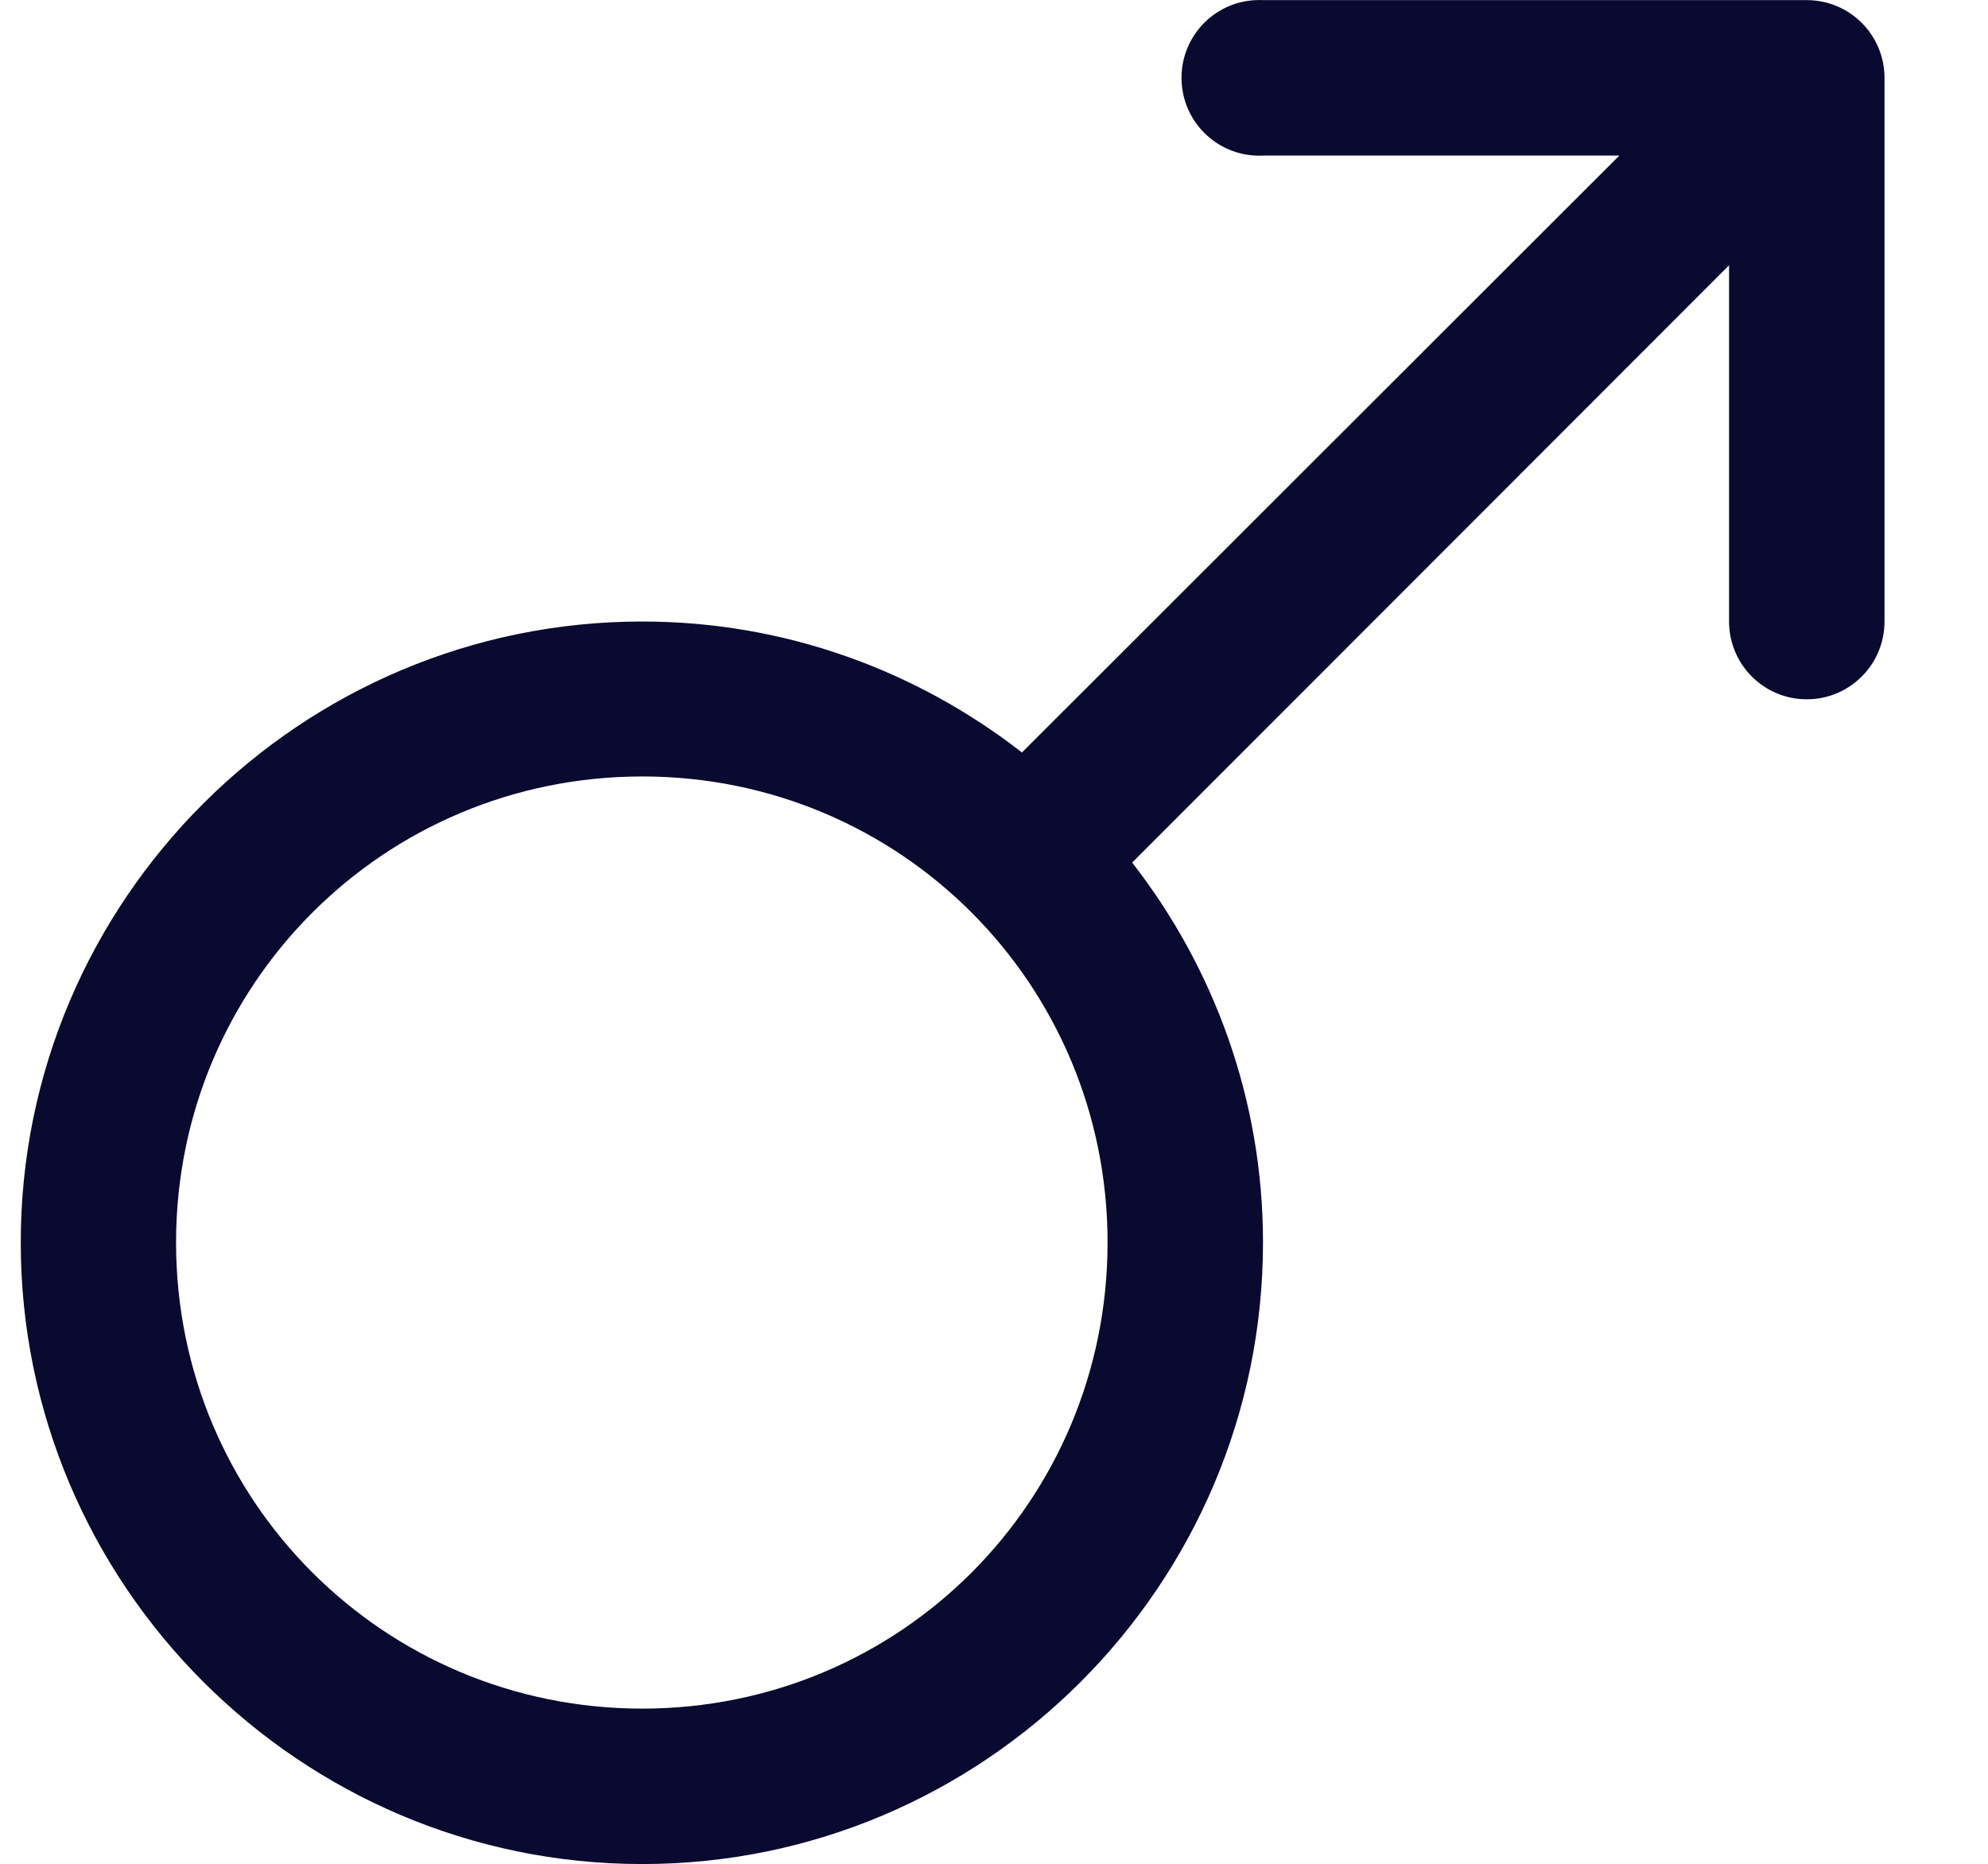
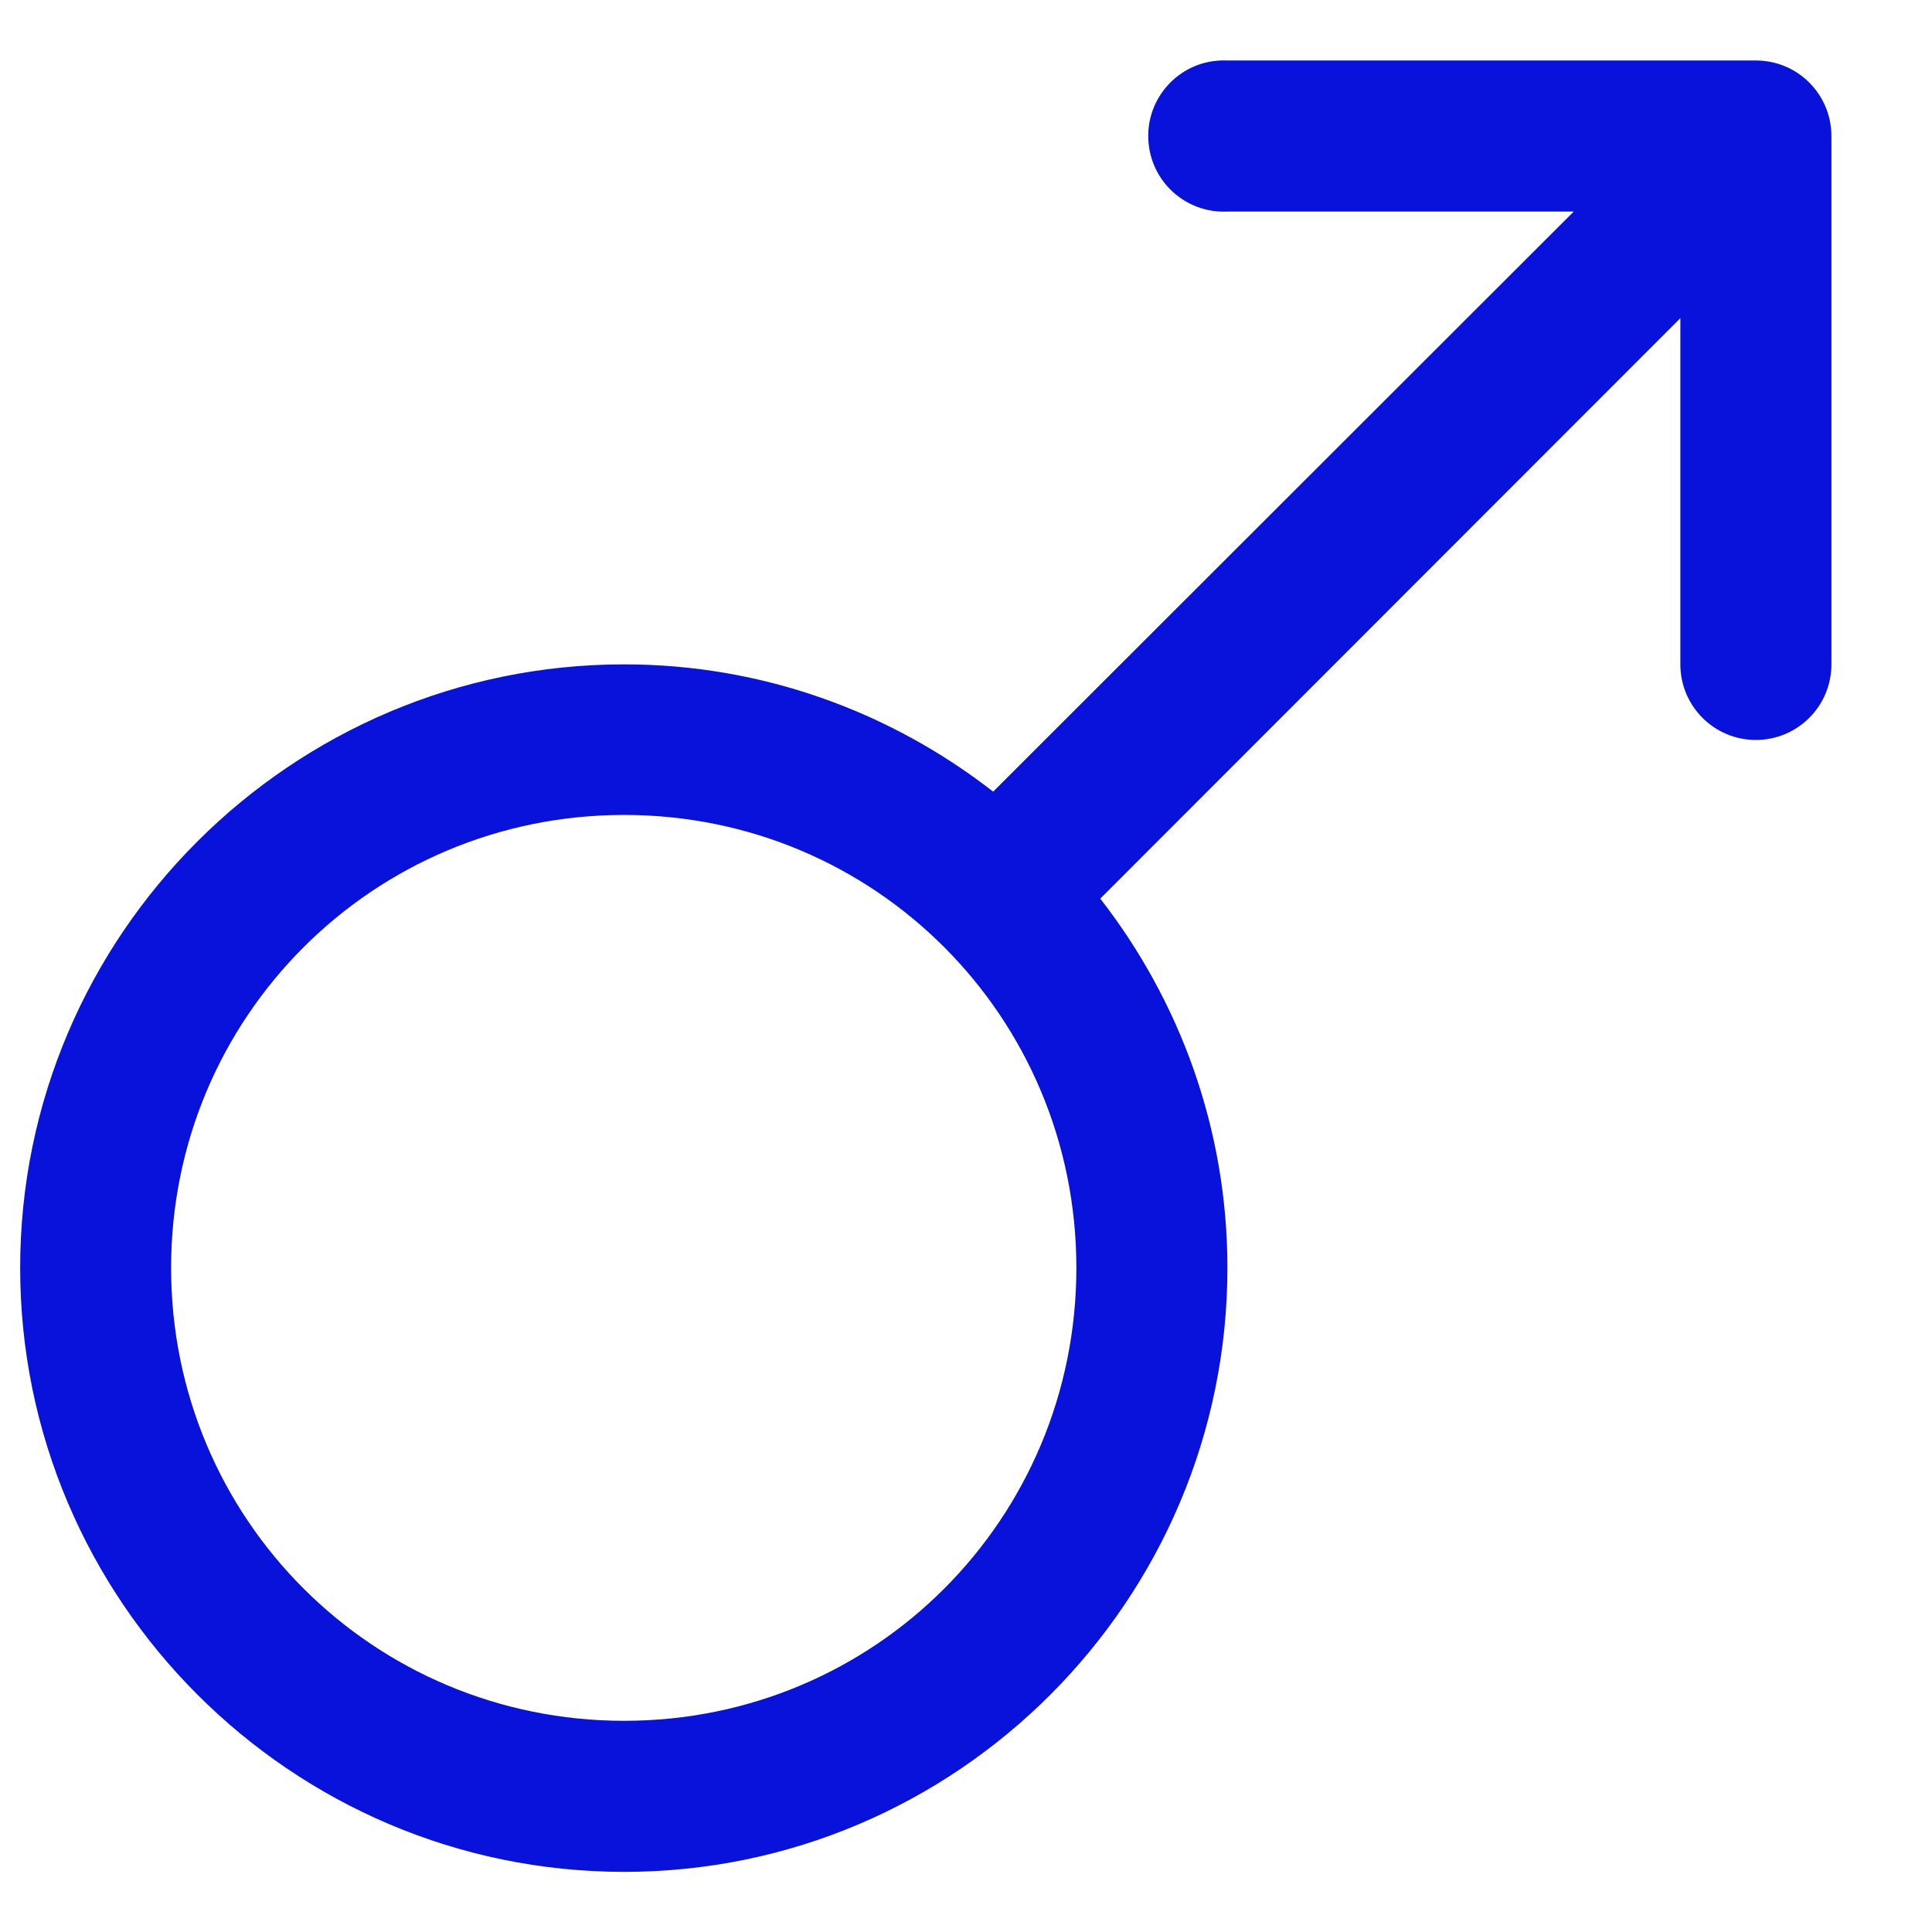
- <svg xmlns="http://www.w3.org/2000/svg" width="16" height="15" viewBox="0 0 16 15" fill="none">
-   <path fill-rule="evenodd" clip-rule="evenodd" d="M10.105 0.001C9.76 0.017 9.493 0.311 9.51 0.656C9.526 1.002 9.82 1.269 10.165 1.252H13.033L8.225 6.056C7.379 5.398 6.32 5.002 5.169 5.002C2.414 5.002 0.167 7.246 0.167 10C0.167 12.755 2.414 15.002 5.169 15.002C7.923 15.002 10.165 12.754 10.165 10C10.165 8.849 9.77 7.788 9.112 6.942L13.916 2.135V5.002C13.916 5.348 14.196 5.628 14.541 5.628C14.887 5.628 15.167 5.348 15.167 5.002V0.625C15.166 0.281 14.888 0.002 14.544 0.001H10.165C10.145 -0 10.126 -0 10.105 0.001ZM5.169 6.249C7.247 6.249 8.914 7.922 8.914 10C8.914 12.079 7.247 13.751 5.169 13.751C3.09 13.751 1.417 12.079 1.417 10C1.417 7.922 3.09 6.249 5.169 6.249Z" fill="#0A0930" />
+ <svg xmlns="http://www.w3.org/2000/svg" width="20" height="20" viewBox="0 0 16 15" fill="#0912DB">
+   <path fill-rule="evenodd" clip-rule="evenodd" d="M10.105 0.001C9.76 0.017 9.493 0.311 9.51 0.656C9.526 1.002 9.82 1.269 10.165 1.252H13.033L8.225 6.056C7.379 5.398 6.32 5.002 5.169 5.002C2.414 5.002 0.167 7.246 0.167 10C0.167 12.755 2.414 15.002 5.169 15.002C7.923 15.002 10.165 12.754 10.165 10C10.165 8.849 9.77 7.788 9.112 6.942L13.916 2.135V5.002C13.916 5.348 14.196 5.628 14.541 5.628C14.887 5.628 15.167 5.348 15.167 5.002V0.625C15.166 0.281 14.888 0.002 14.544 0.001H10.165C10.145 -0 10.126 -0 10.105 0.001ZM5.169 6.249C7.247 6.249 8.914 7.922 8.914 10C8.914 12.079 7.247 13.751 5.169 13.751C3.09 13.751 1.417 12.079 1.417 10C1.417 7.922 3.09 6.249 5.169 6.249Z" />
</svg>
